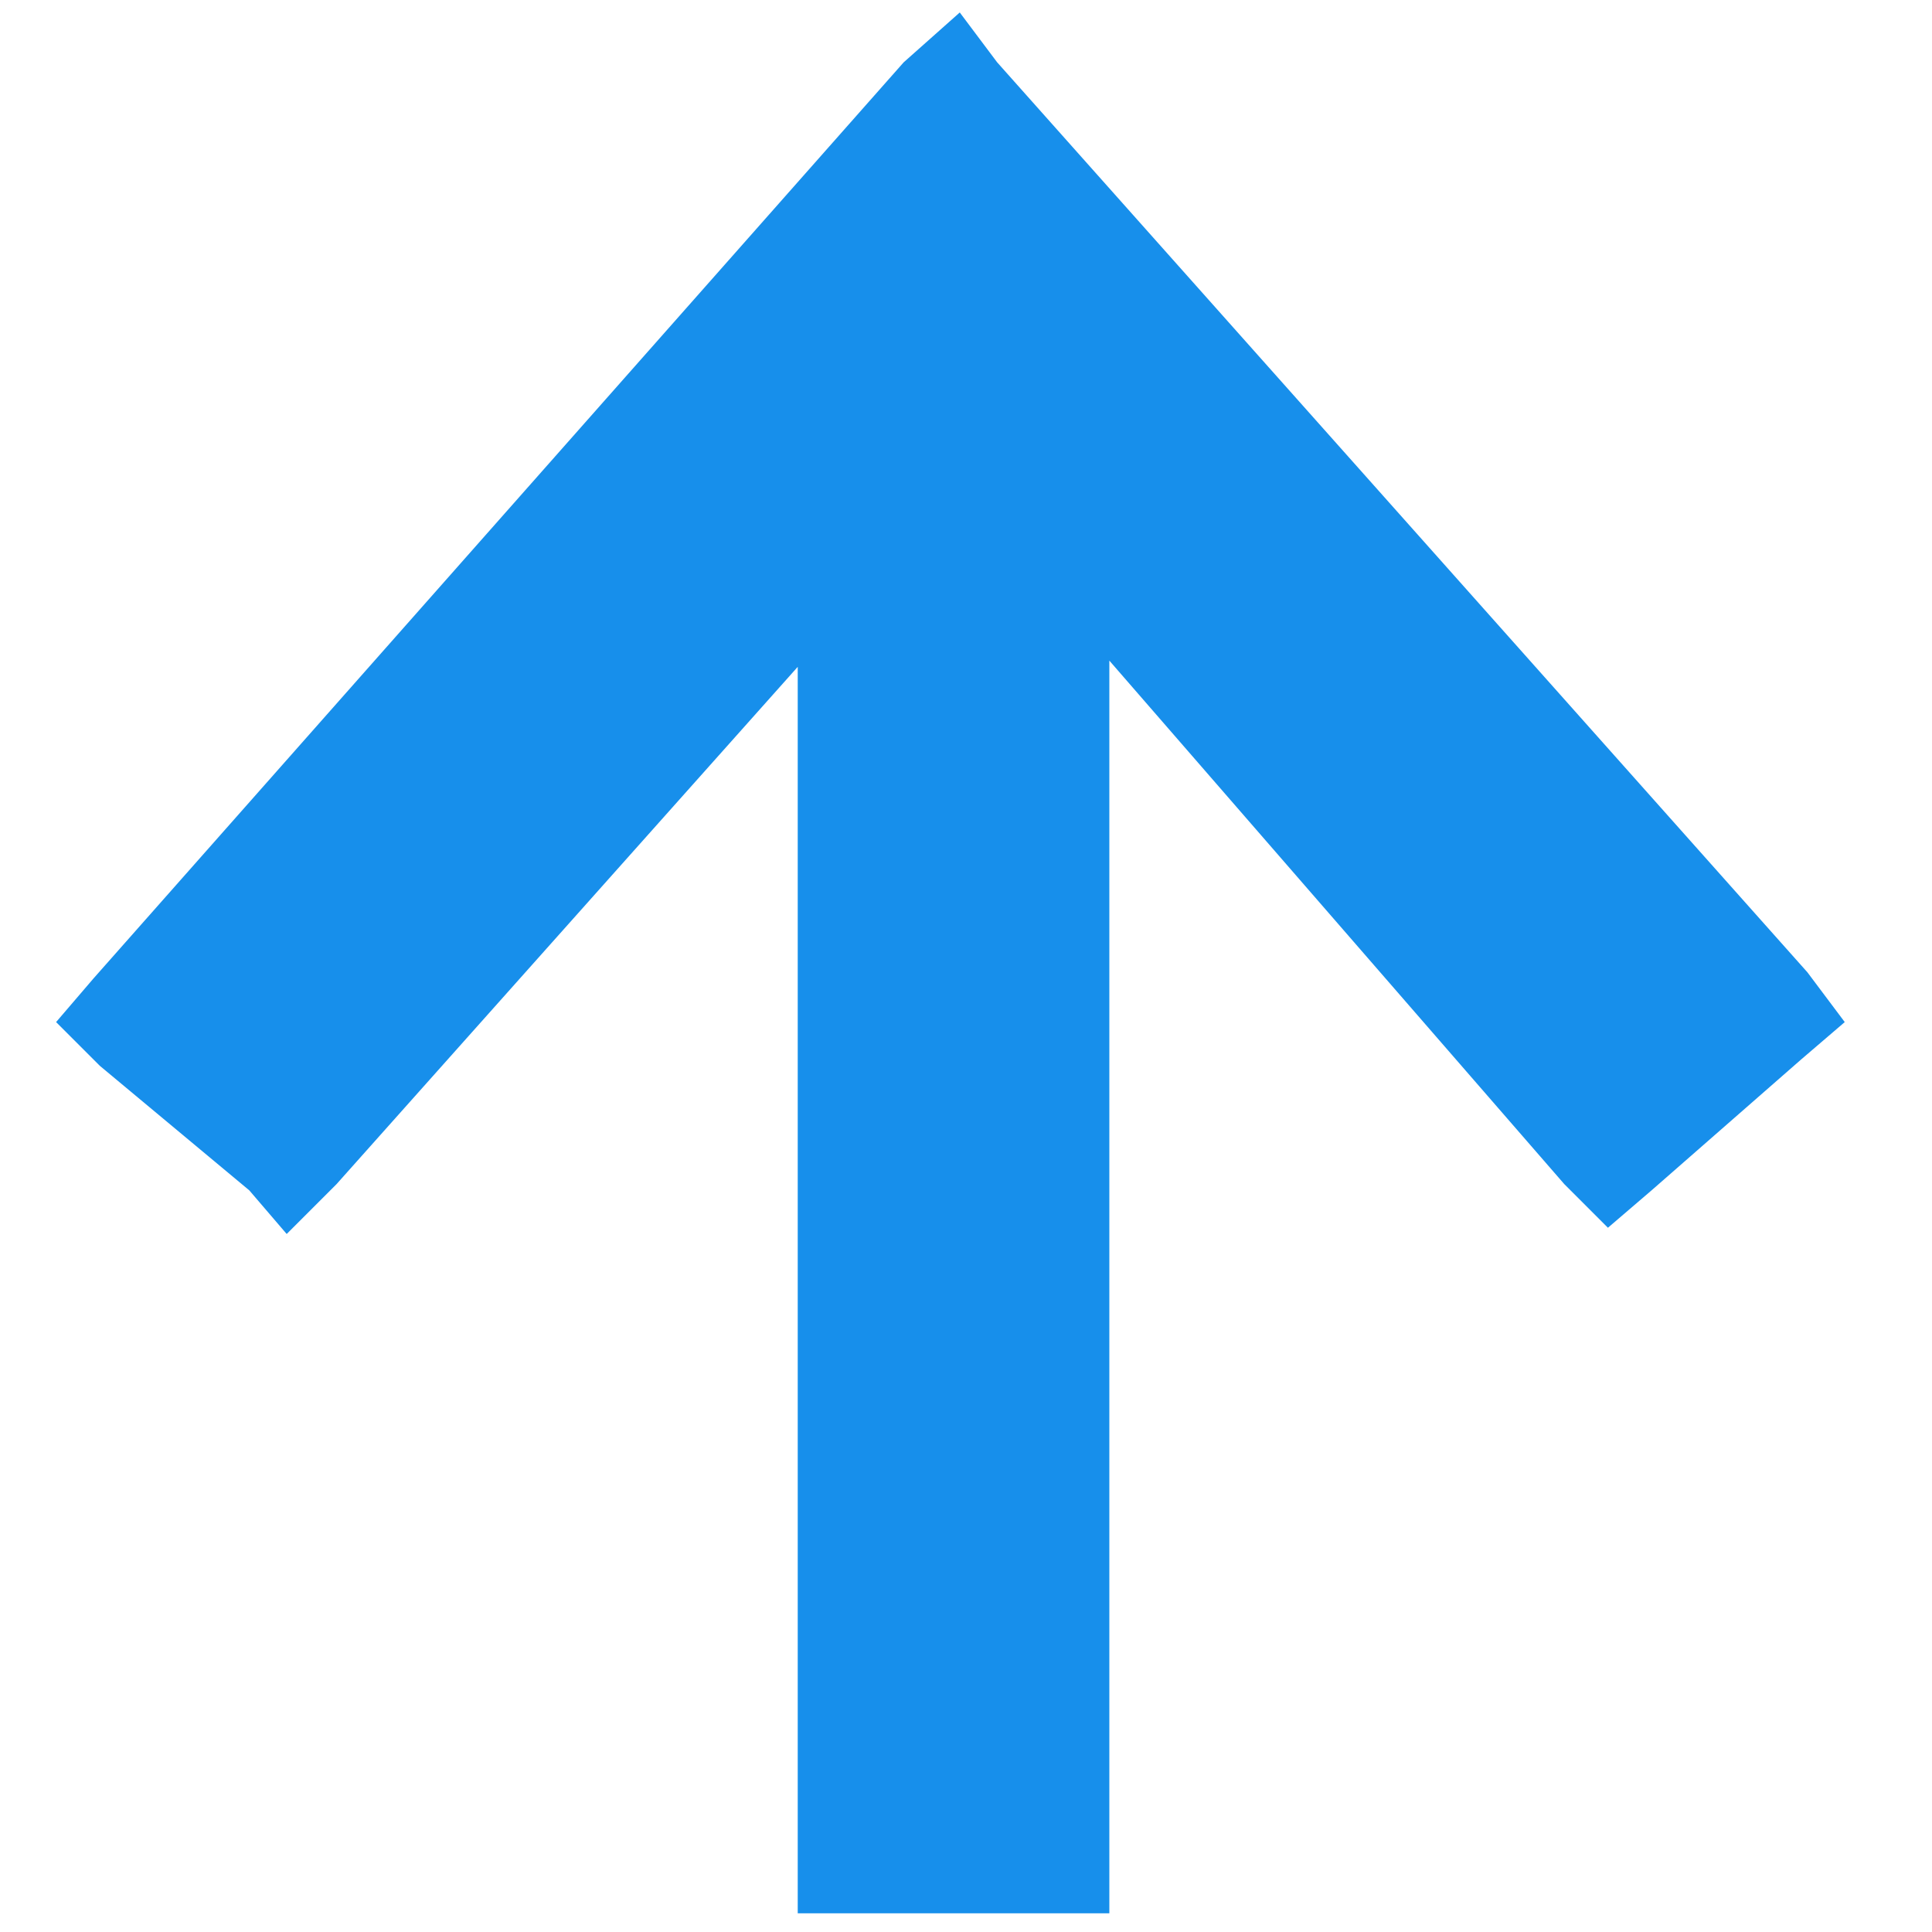
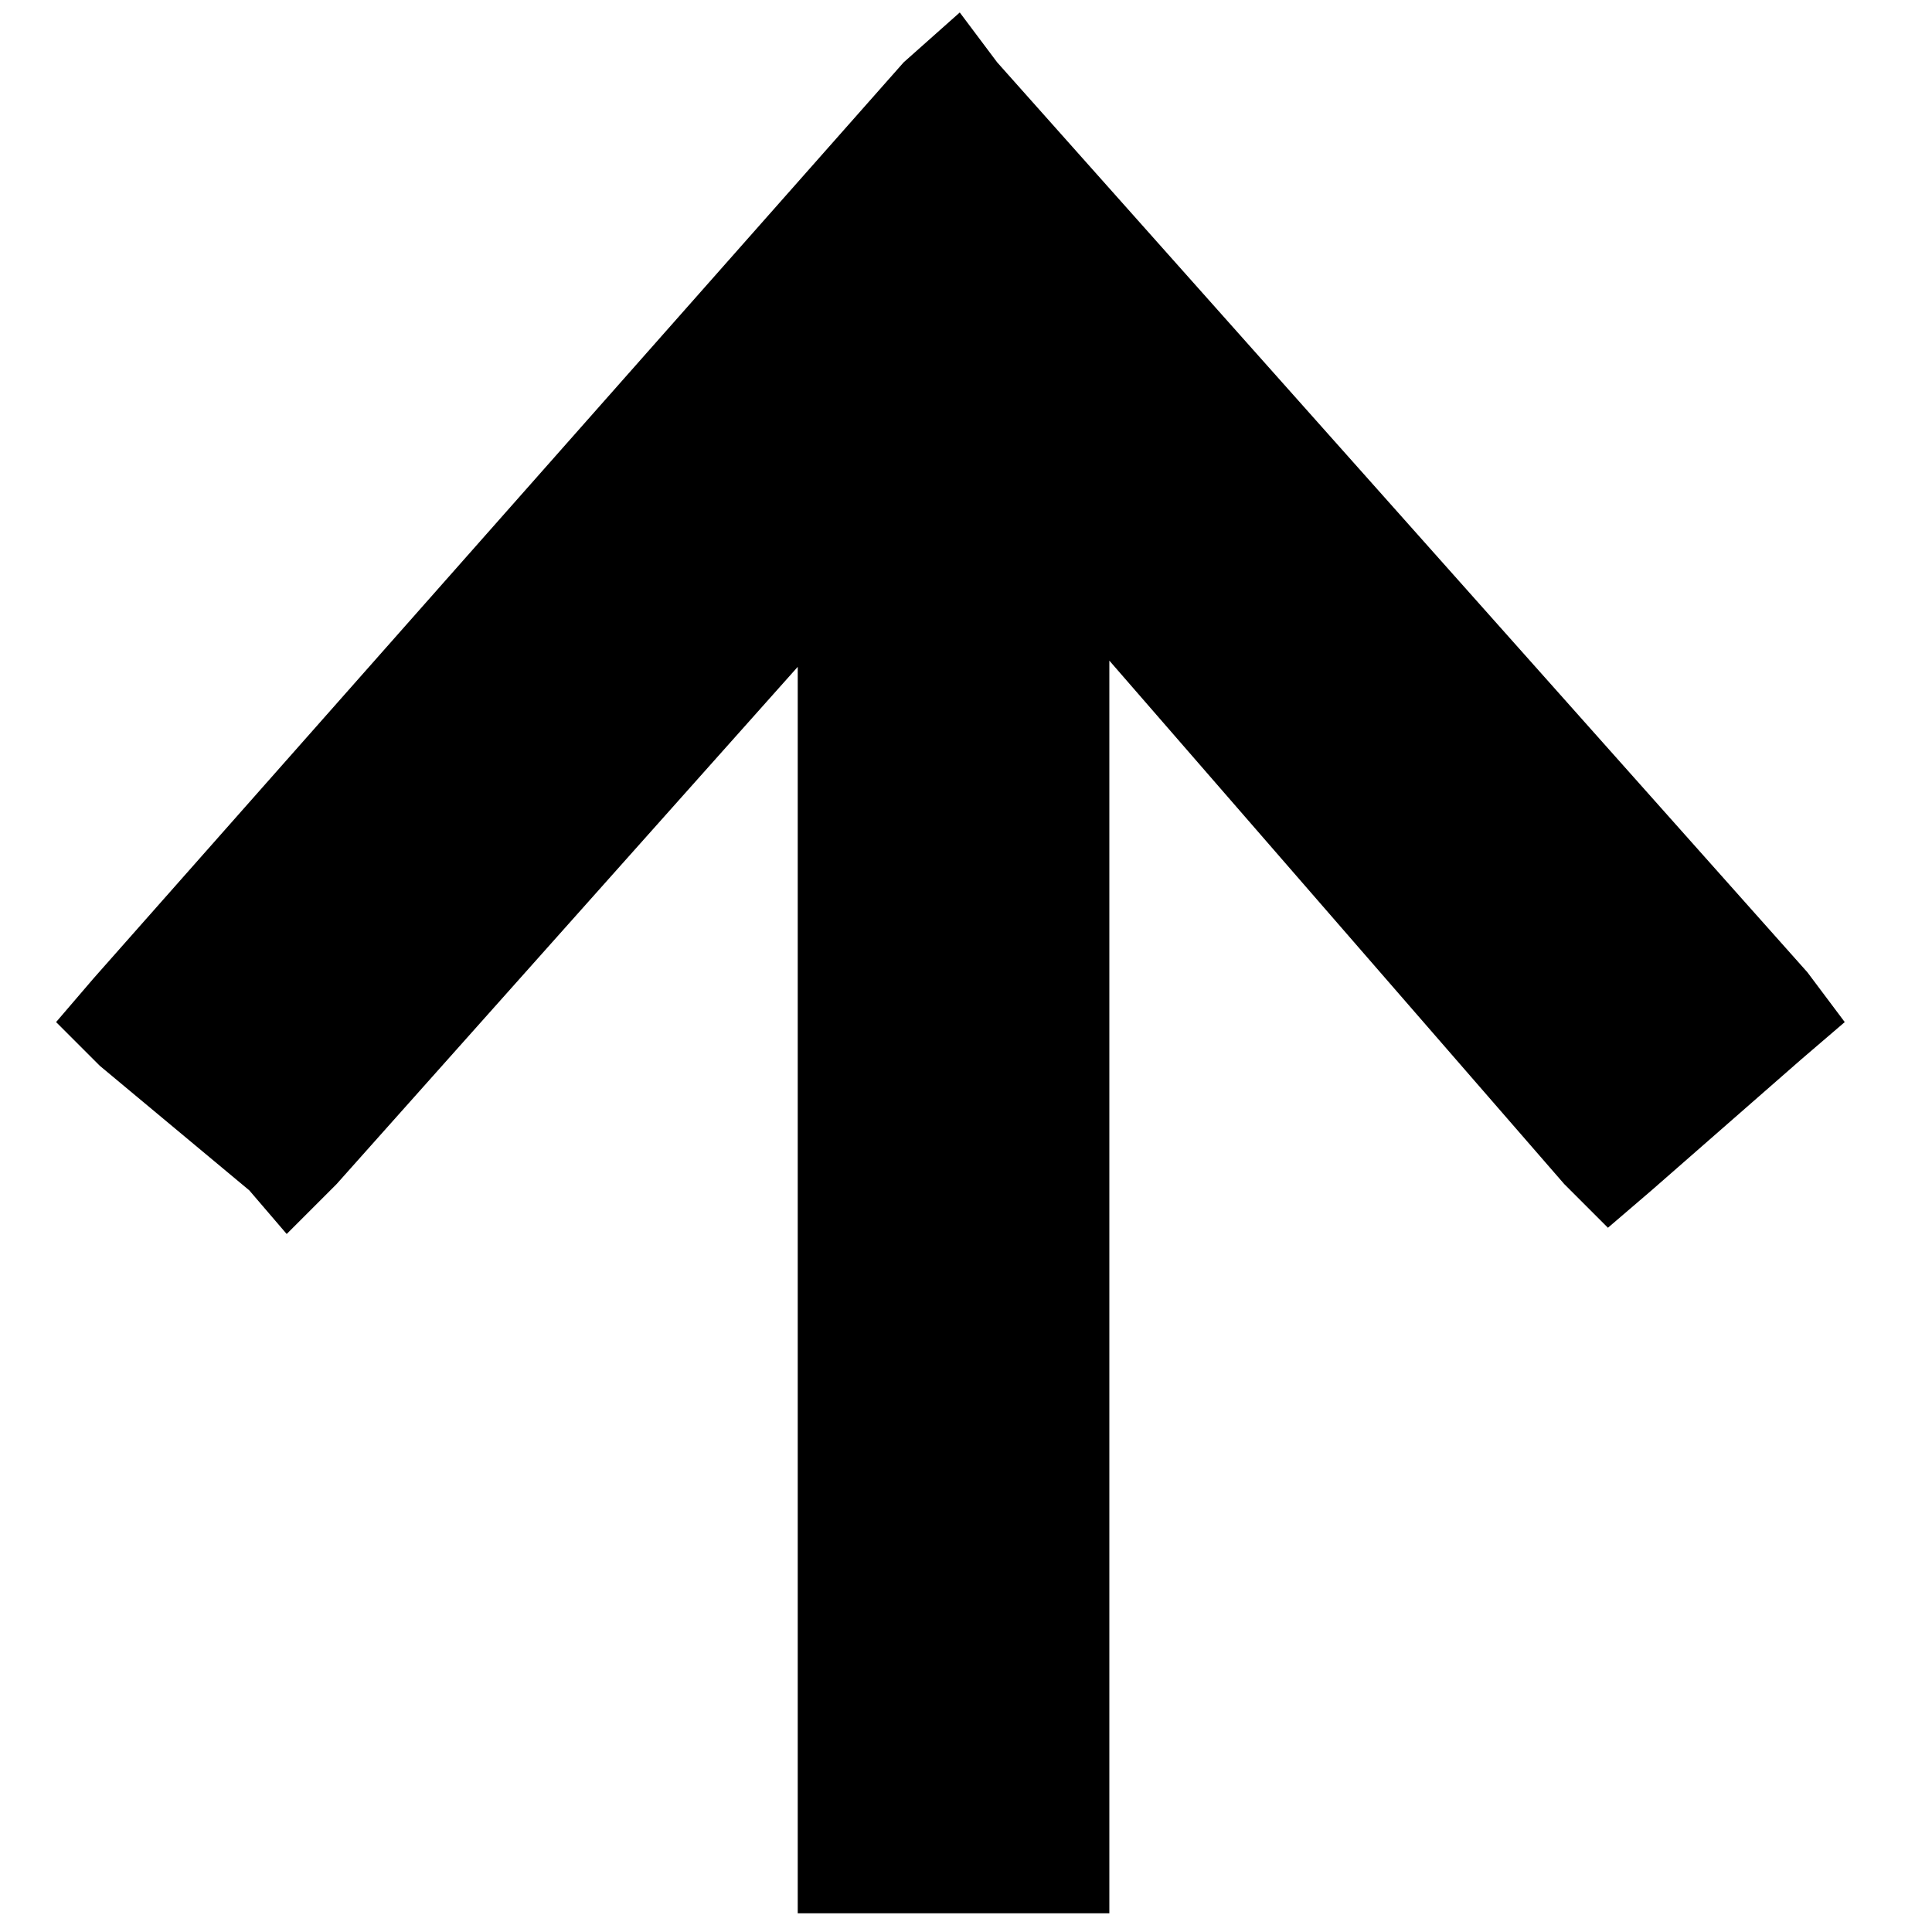
- <svg xmlns="http://www.w3.org/2000/svg" version="1.1" id="Layer_1" x="0px" y="0px" viewBox="0 0 31 31" style="enable-background:new 0 0 31 31;" xml:space="preserve">
-   <style type="text/css">
- 	.st0{fill:#178FEB;}
- </style>
+ <svg xmlns="http://www.w3.org/2000/svg" version="1.1" id="Layer_1" x="0px" y="0px" viewBox="0 0 31 31" xml:space="preserve">
  <g>
    <polygon class="st0" points="14.5,1 1.5,15.7 0.9,16.4 1.6,17.1 4,19.1 4.6,19.8 5.4,19 12.8,10.7 12.8,30.7 17.8,30.7 17.8,10.6    25.1,19 25.8,19.7 26.5,19.1 28.9,17 29.6,16.4 29,15.6 16,1 15.4,0.2  " />
  </g>
</svg>
